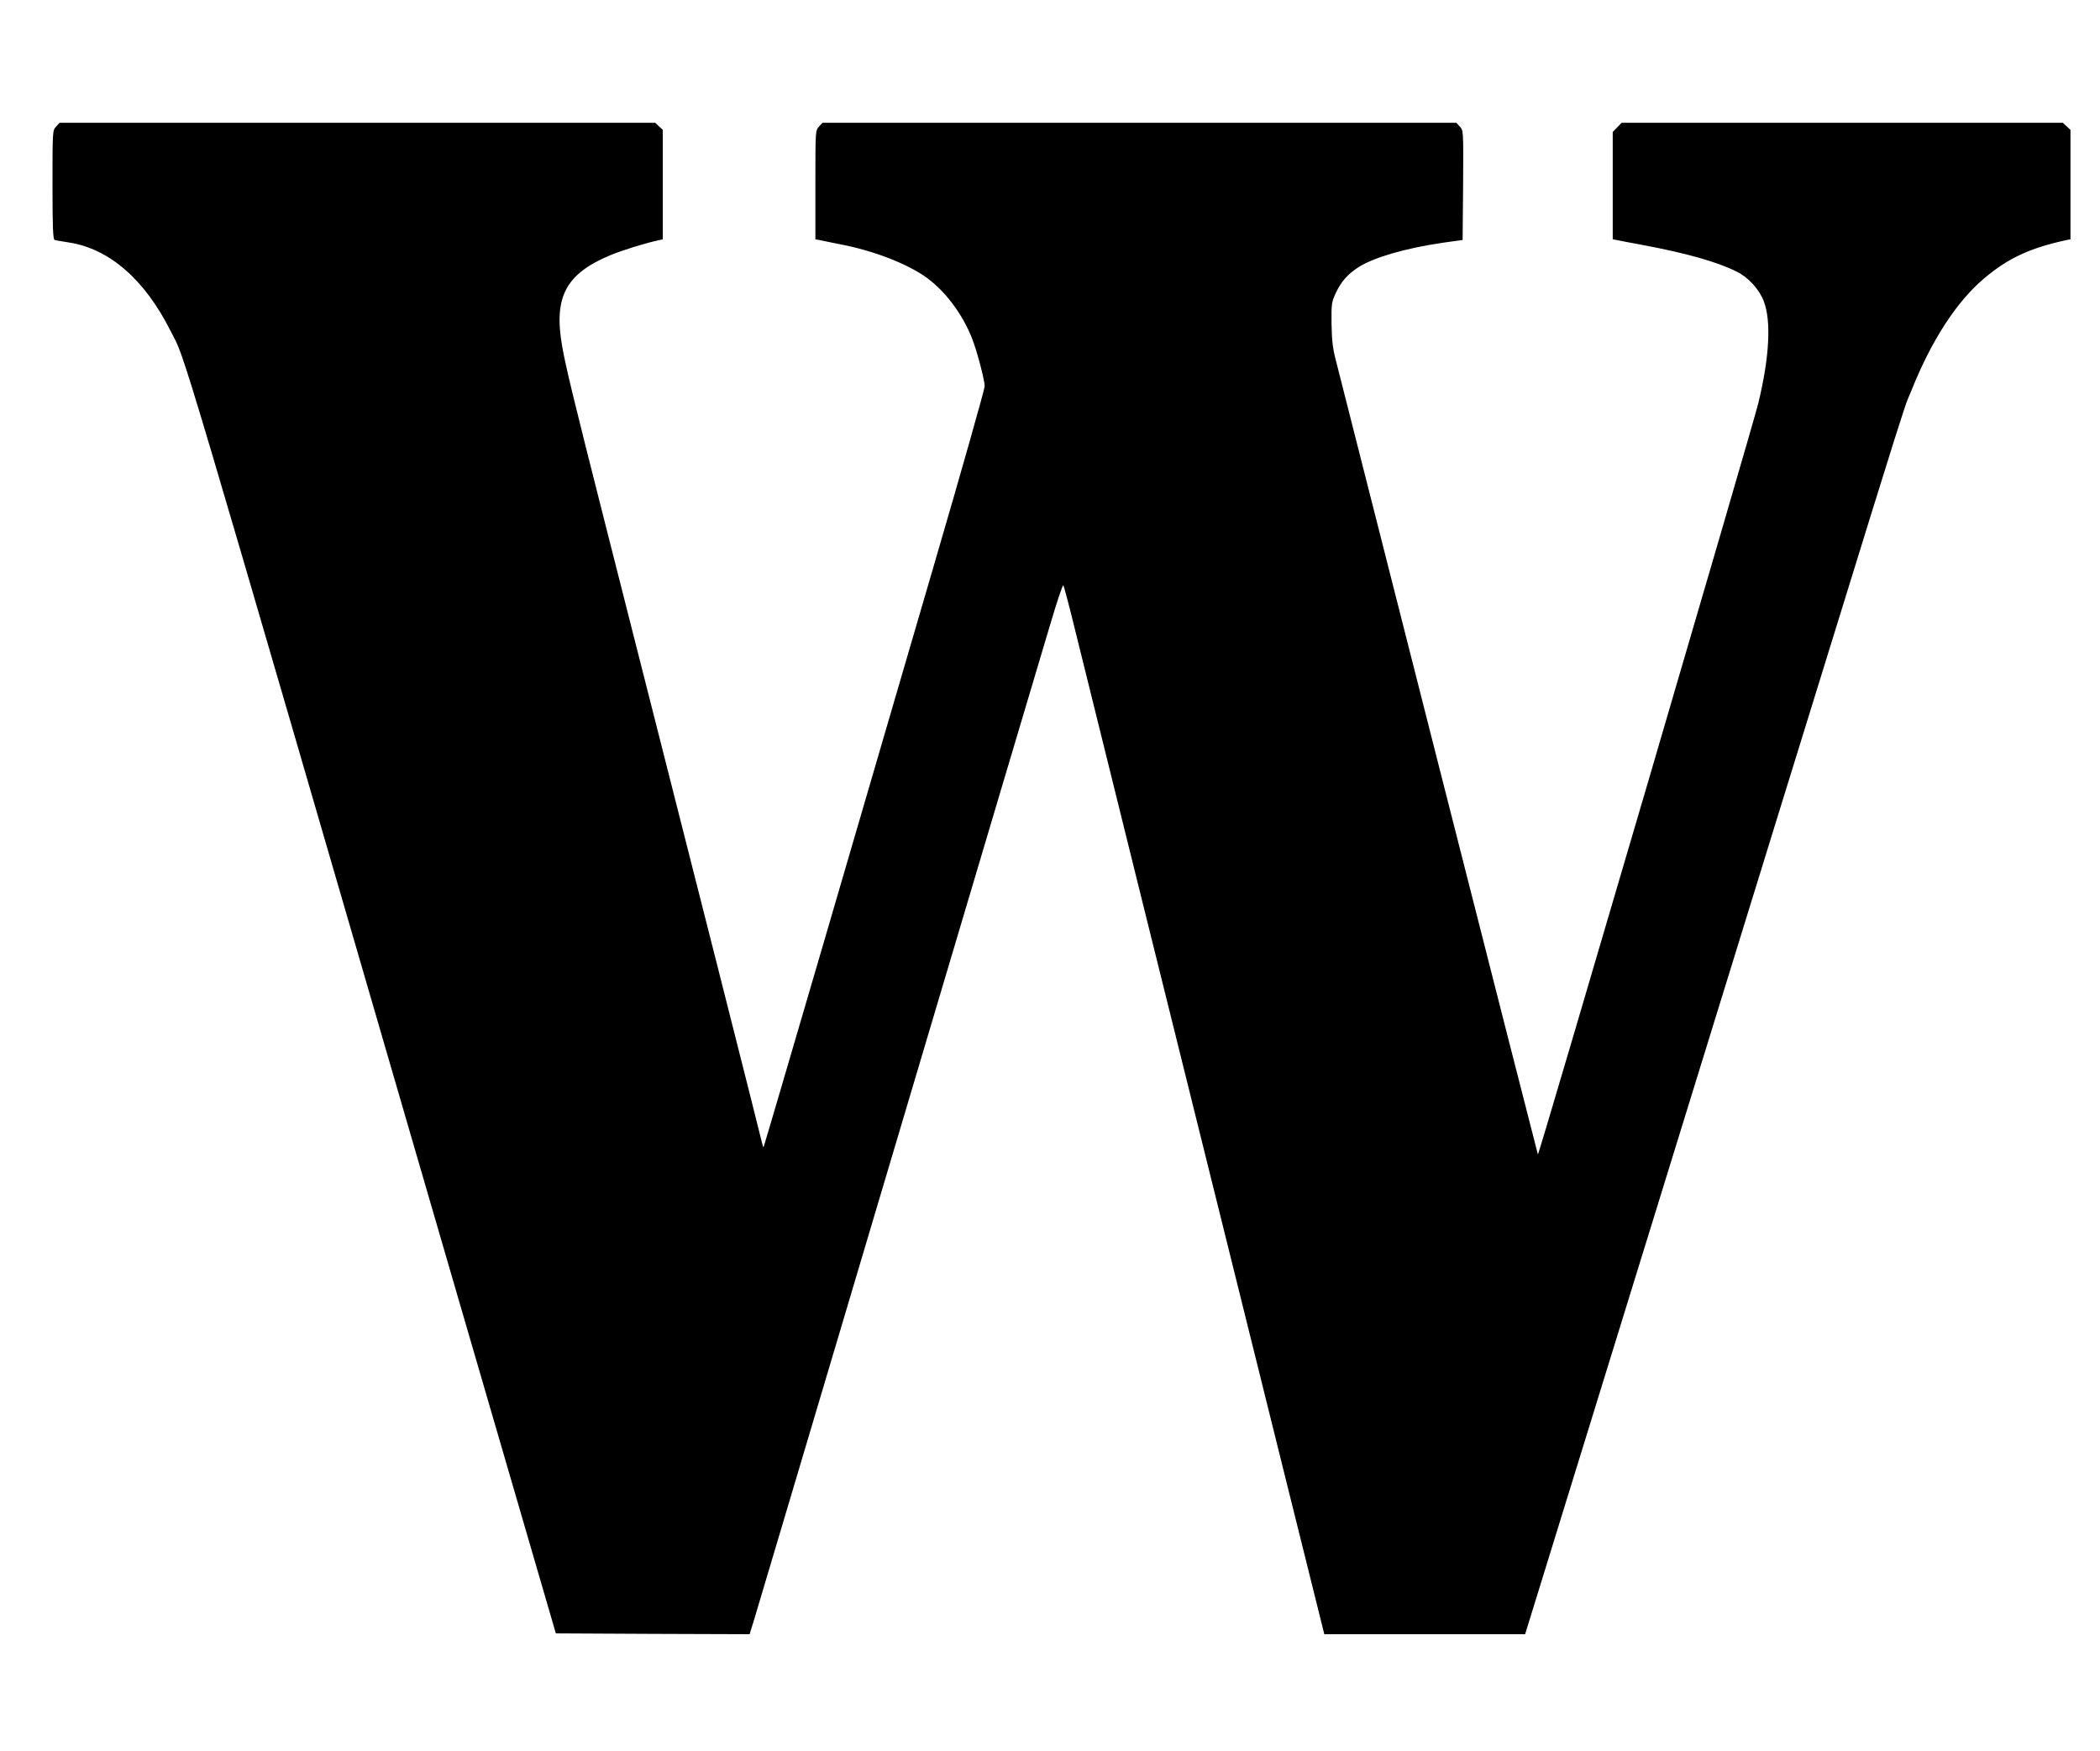
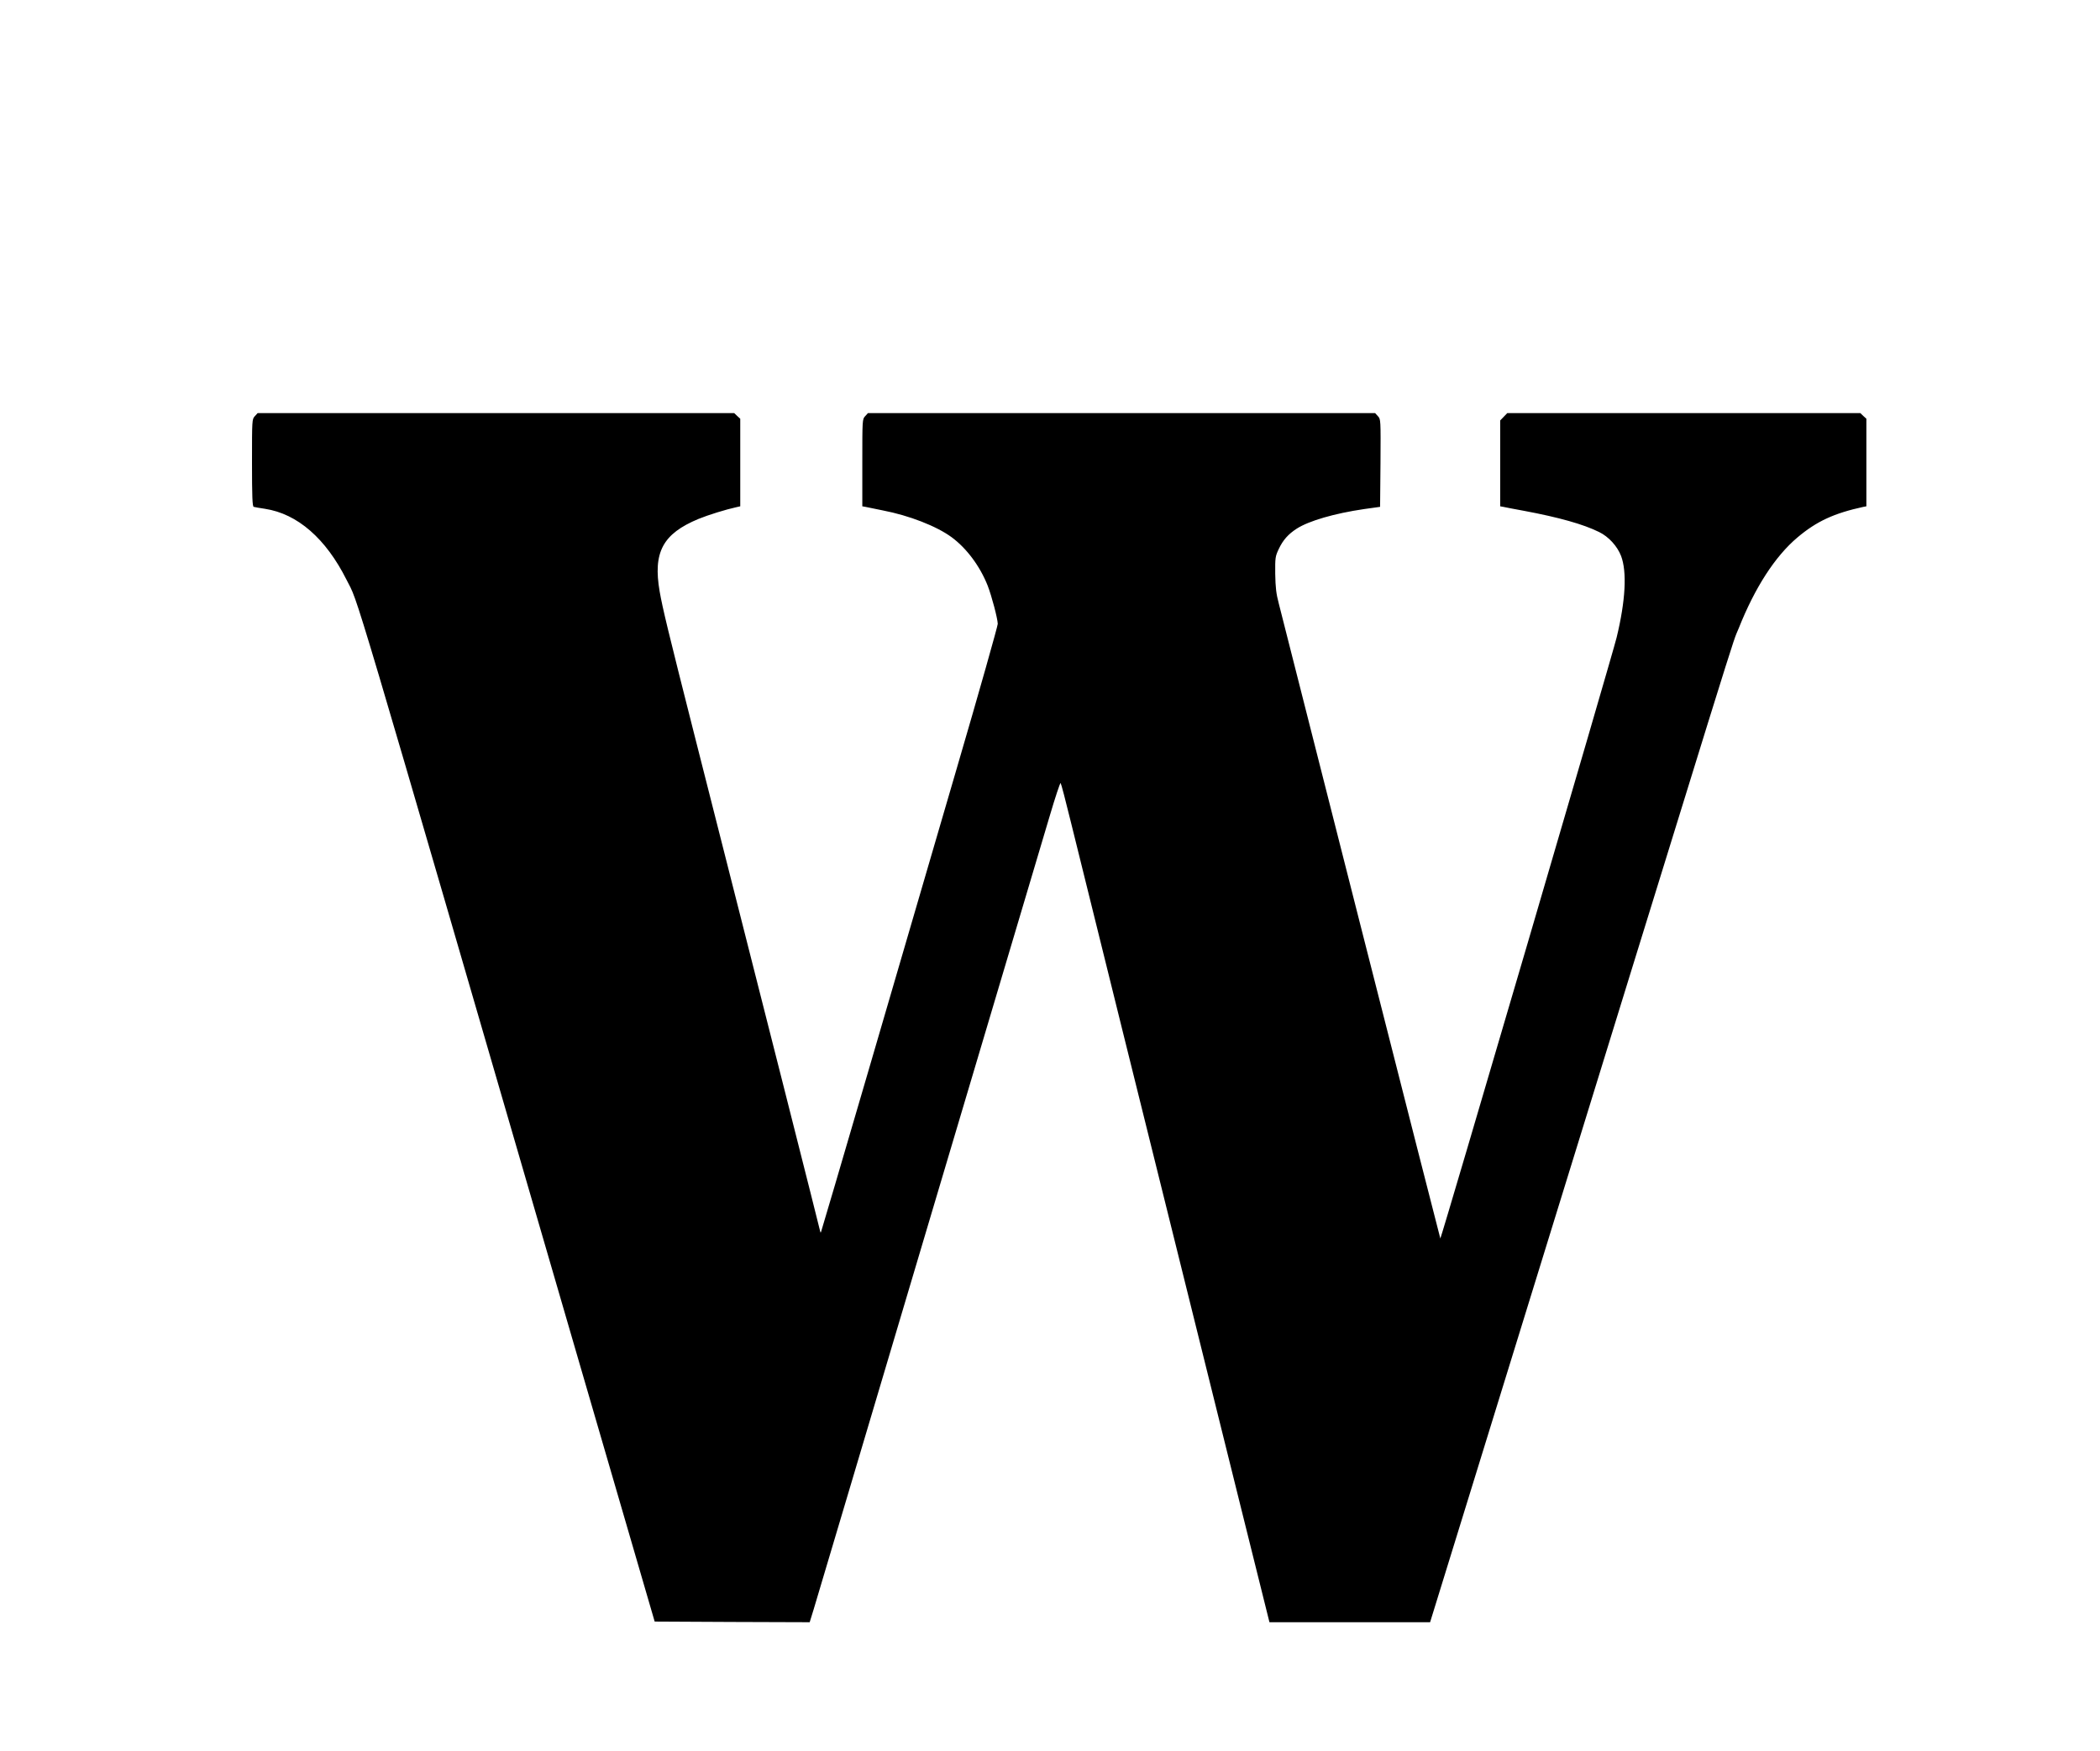
- <svg xmlns="http://www.w3.org/2000/svg" version="1.0" width="1200pt" height="1000pt" viewBox="0 0 1280 1013" preserveAspectRatio="xMidYMid meet">
+ <svg xmlns="http://www.w3.org/2000/svg" version="1.0" width="1200pt" height="1000pt" viewBox="-160 -200 1600 1200" preserveAspectRatio="xMidYMid meet">
  <g transform="translate(0,1013) scale(0.1,-0.1)" fill="#000000" stroke="none">
    <path d="M342 9627 c-22 -23 -22 -28 -22 -355 0 -258 3 -333 13 -336 6 -2 45 -9 86 -15 248 -38 464 -227 621 -540 99 -198 -22 207 1758 -5911 l590 -2025 590 -3 591 -2 30 97 c16 54 411 1378 876 2943 465 1565 881 2961 923 3102 42 142 79 254 83 250 4 -4 39 -137 78 -297 62 -254 567 -2289 1287 -5187 l226 -908 612 0 612 0 308 997 c2171 7029 1980 6415 2043 6573 123 310 277 549 448 693 146 123 278 184 503 233 l22 4 0 333 0 334 -23 21 -23 22 -1345 0 -1345 0 -27 -28 -27 -28 0 -327 0 -327 23 -4 c12 -3 85 -17 162 -31 261 -49 448 -101 569 -161 72 -35 138 -107 167 -182 46 -121 34 -342 -34 -622 -33 -136 -1338 -4583 -1343 -4577 -1 1 -274 1069 -605 2372 -331 1304 -613 2413 -626 2465 -20 75 -25 122 -27 225 -1 123 0 133 27 190 32 68 72 113 137 155 94 60 288 116 513 149 l122 17 3 334 c2 331 2 334 -20 357 l-21 23 -1932 0 -1932 0 -21 -23 c-22 -23 -22 -28 -22 -355 l0 -332 23 -4 c12 -3 72 -15 132 -27 203 -39 410 -120 525 -204 114 -84 216 -220 275 -369 31 -80 75 -247 77 -291 0 -16 -141 -516 -315 -1110 -174 -594 -476 -1629 -672 -2300 -196 -670 -358 -1221 -360 -1224 -3 -2 -5 -1 -5 2 0 6 -420 1665 -957 3777 -204 804 -245 975 -267 1101 -52 300 24 440 296 553 73 30 208 72 291 90 l27 6 0 333 0 334 -23 21 -23 22 -1815 0 -1816 0 -21 -23z" />
  </g>
</svg>
